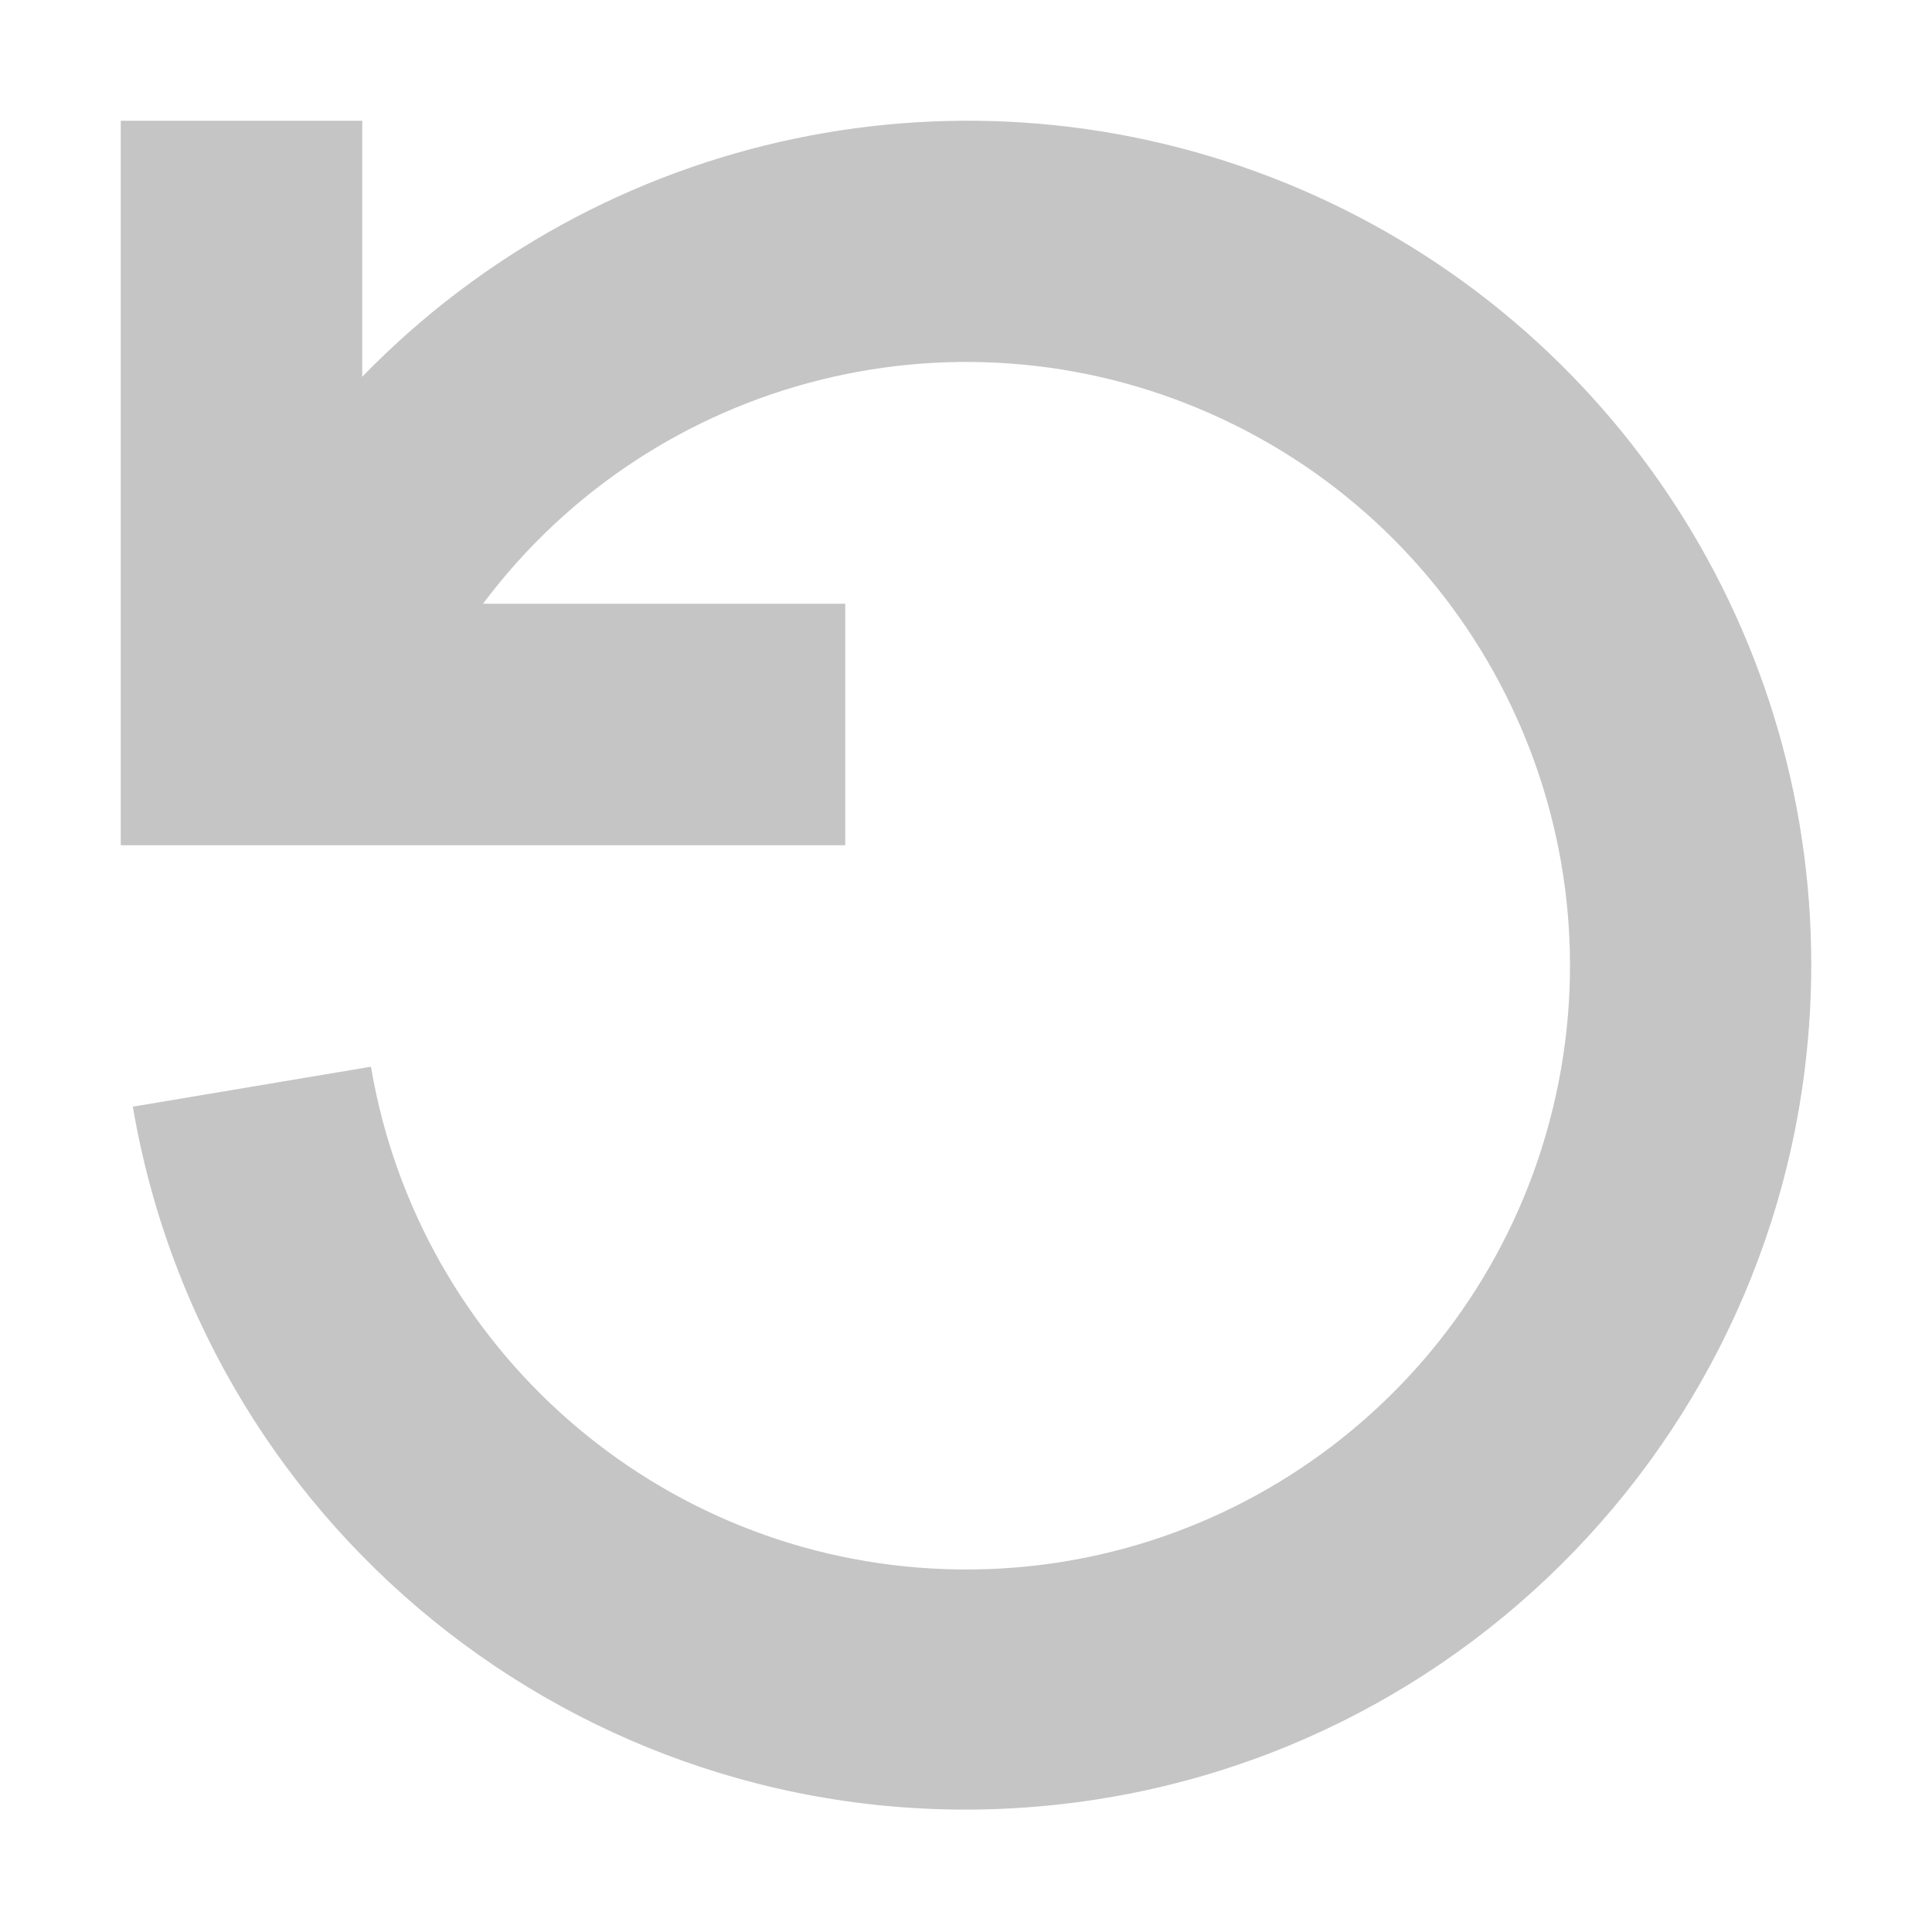
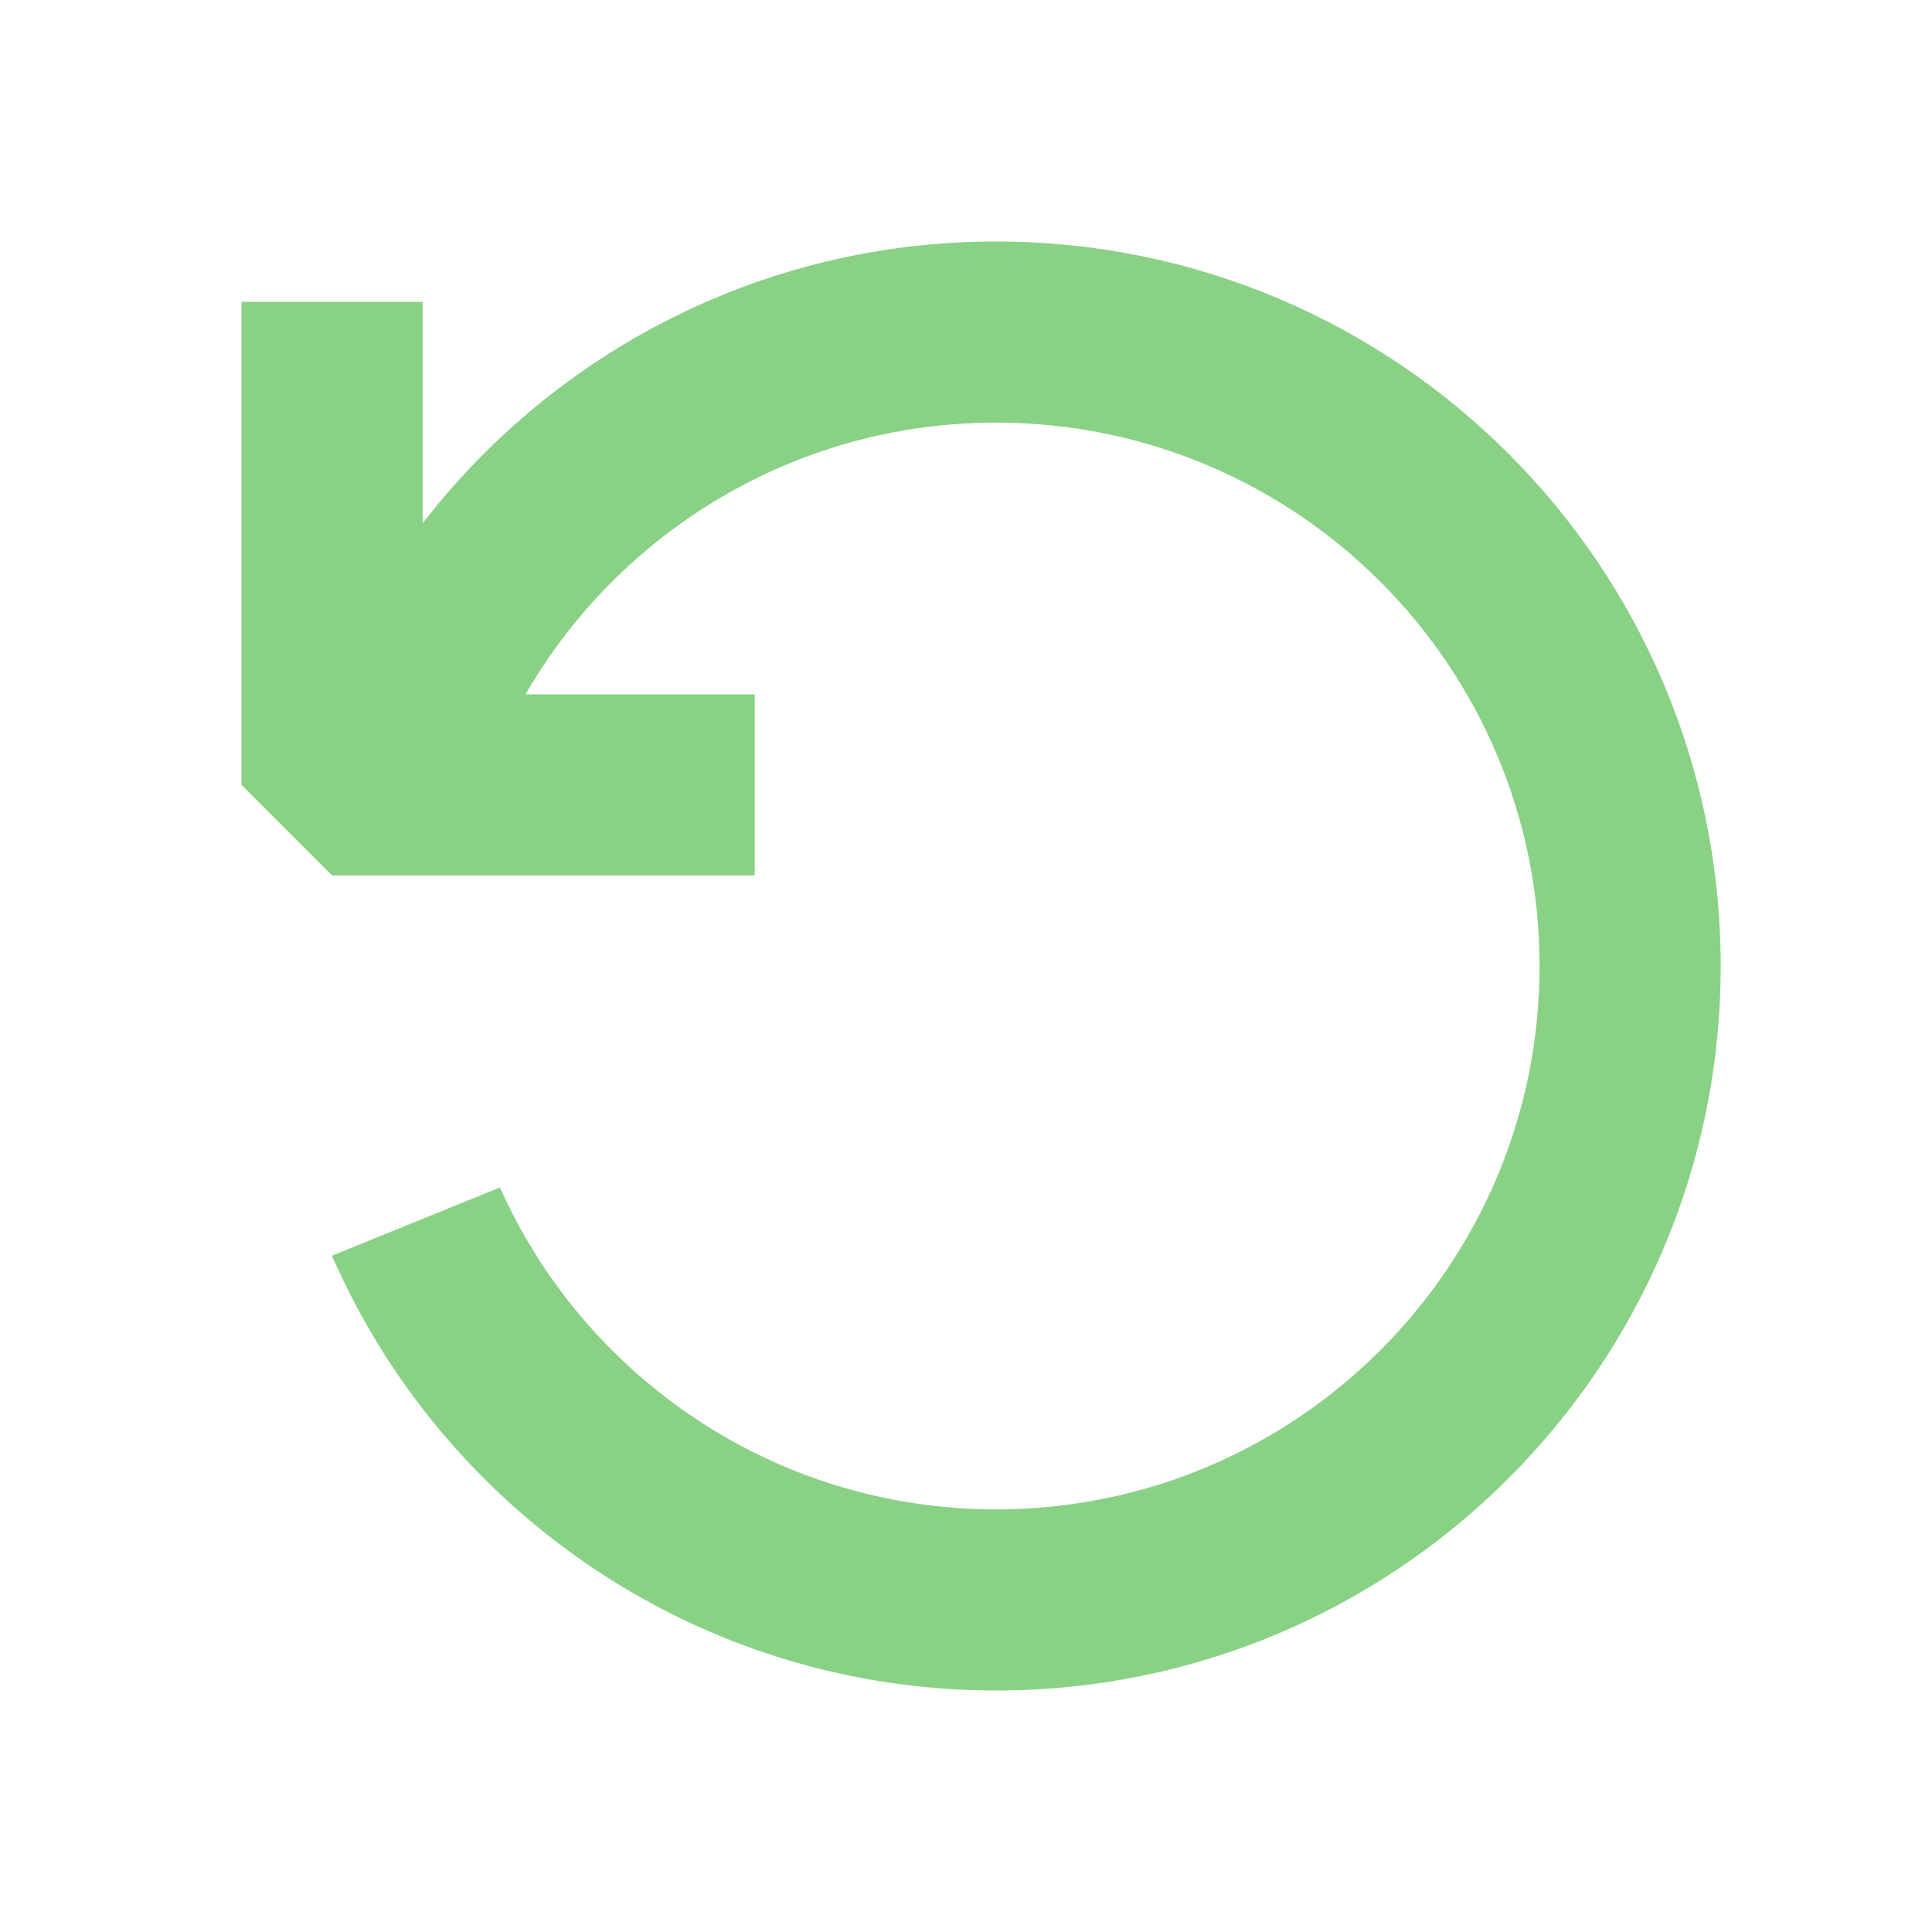
- <svg xmlns="http://www.w3.org/2000/svg" viewBox="0 0 16 16">
-   <defs>
-     <style>.icon-canvas-transparent,.icon-vs-out{fill:#252526;}.icon-canvas-transparent{opacity:0;}.icon-vs-bg{fill:#c5c5c5;}</style>
-   </defs>
-   <g>
-     <path class="icon-canvas-transparent" d="M16,0V16H0V0Z" />
-   </g>
-   <g style="display: none;">
-     <path class="icon-vs-out" d="M8,0A7.989,7.989,0,0,0,4,1.088V0H0V8.673l.11.657A8,8,0,1,0,8,0ZM8,12A3.982,3.982,0,0,1,4.056,8.669L3.943,8H8V4a4,4,0,0,1,0,8Z" style="display: none;" />
-   </g>
-   <g>
-     <path class="icon-vs-bg" d="M15,8A7,7,0,0,1,1.1,9.165l1.972-.331A5,5,0,1,0,4,5H7V7H1V1H3V3.12A6.987,6.987,0,0,1,15,8Z" />
-   </g>
+ <svg xmlns="http://www.w3.org/2000/svg" width="16" height="16" viewBox="0 0 16 16" fill="none">
+   <path fill-rule="evenodd" clip-rule="evenodd" d="M12.75 8C12.75 10.485 10.735 12.5 8.25 12.5C6.418 12.5 4.842 11.405 4.14 9.834L2.749 10.399C3.674 12.519 5.789 14 8.25 14C11.564 14 14.25 11.314 14.25 8C14.25 4.686 11.564 2 8.25 2C6.317 2 4.597 2.914 3.5 4.334V2.5H2V6.5L2.75 7.25H6.25V5.75H4.352C5.13 4.405 6.584 3.5 8.25 3.5C10.735 3.5 12.75 5.515 12.75 8Z" fill="#89D185" />
</svg>
